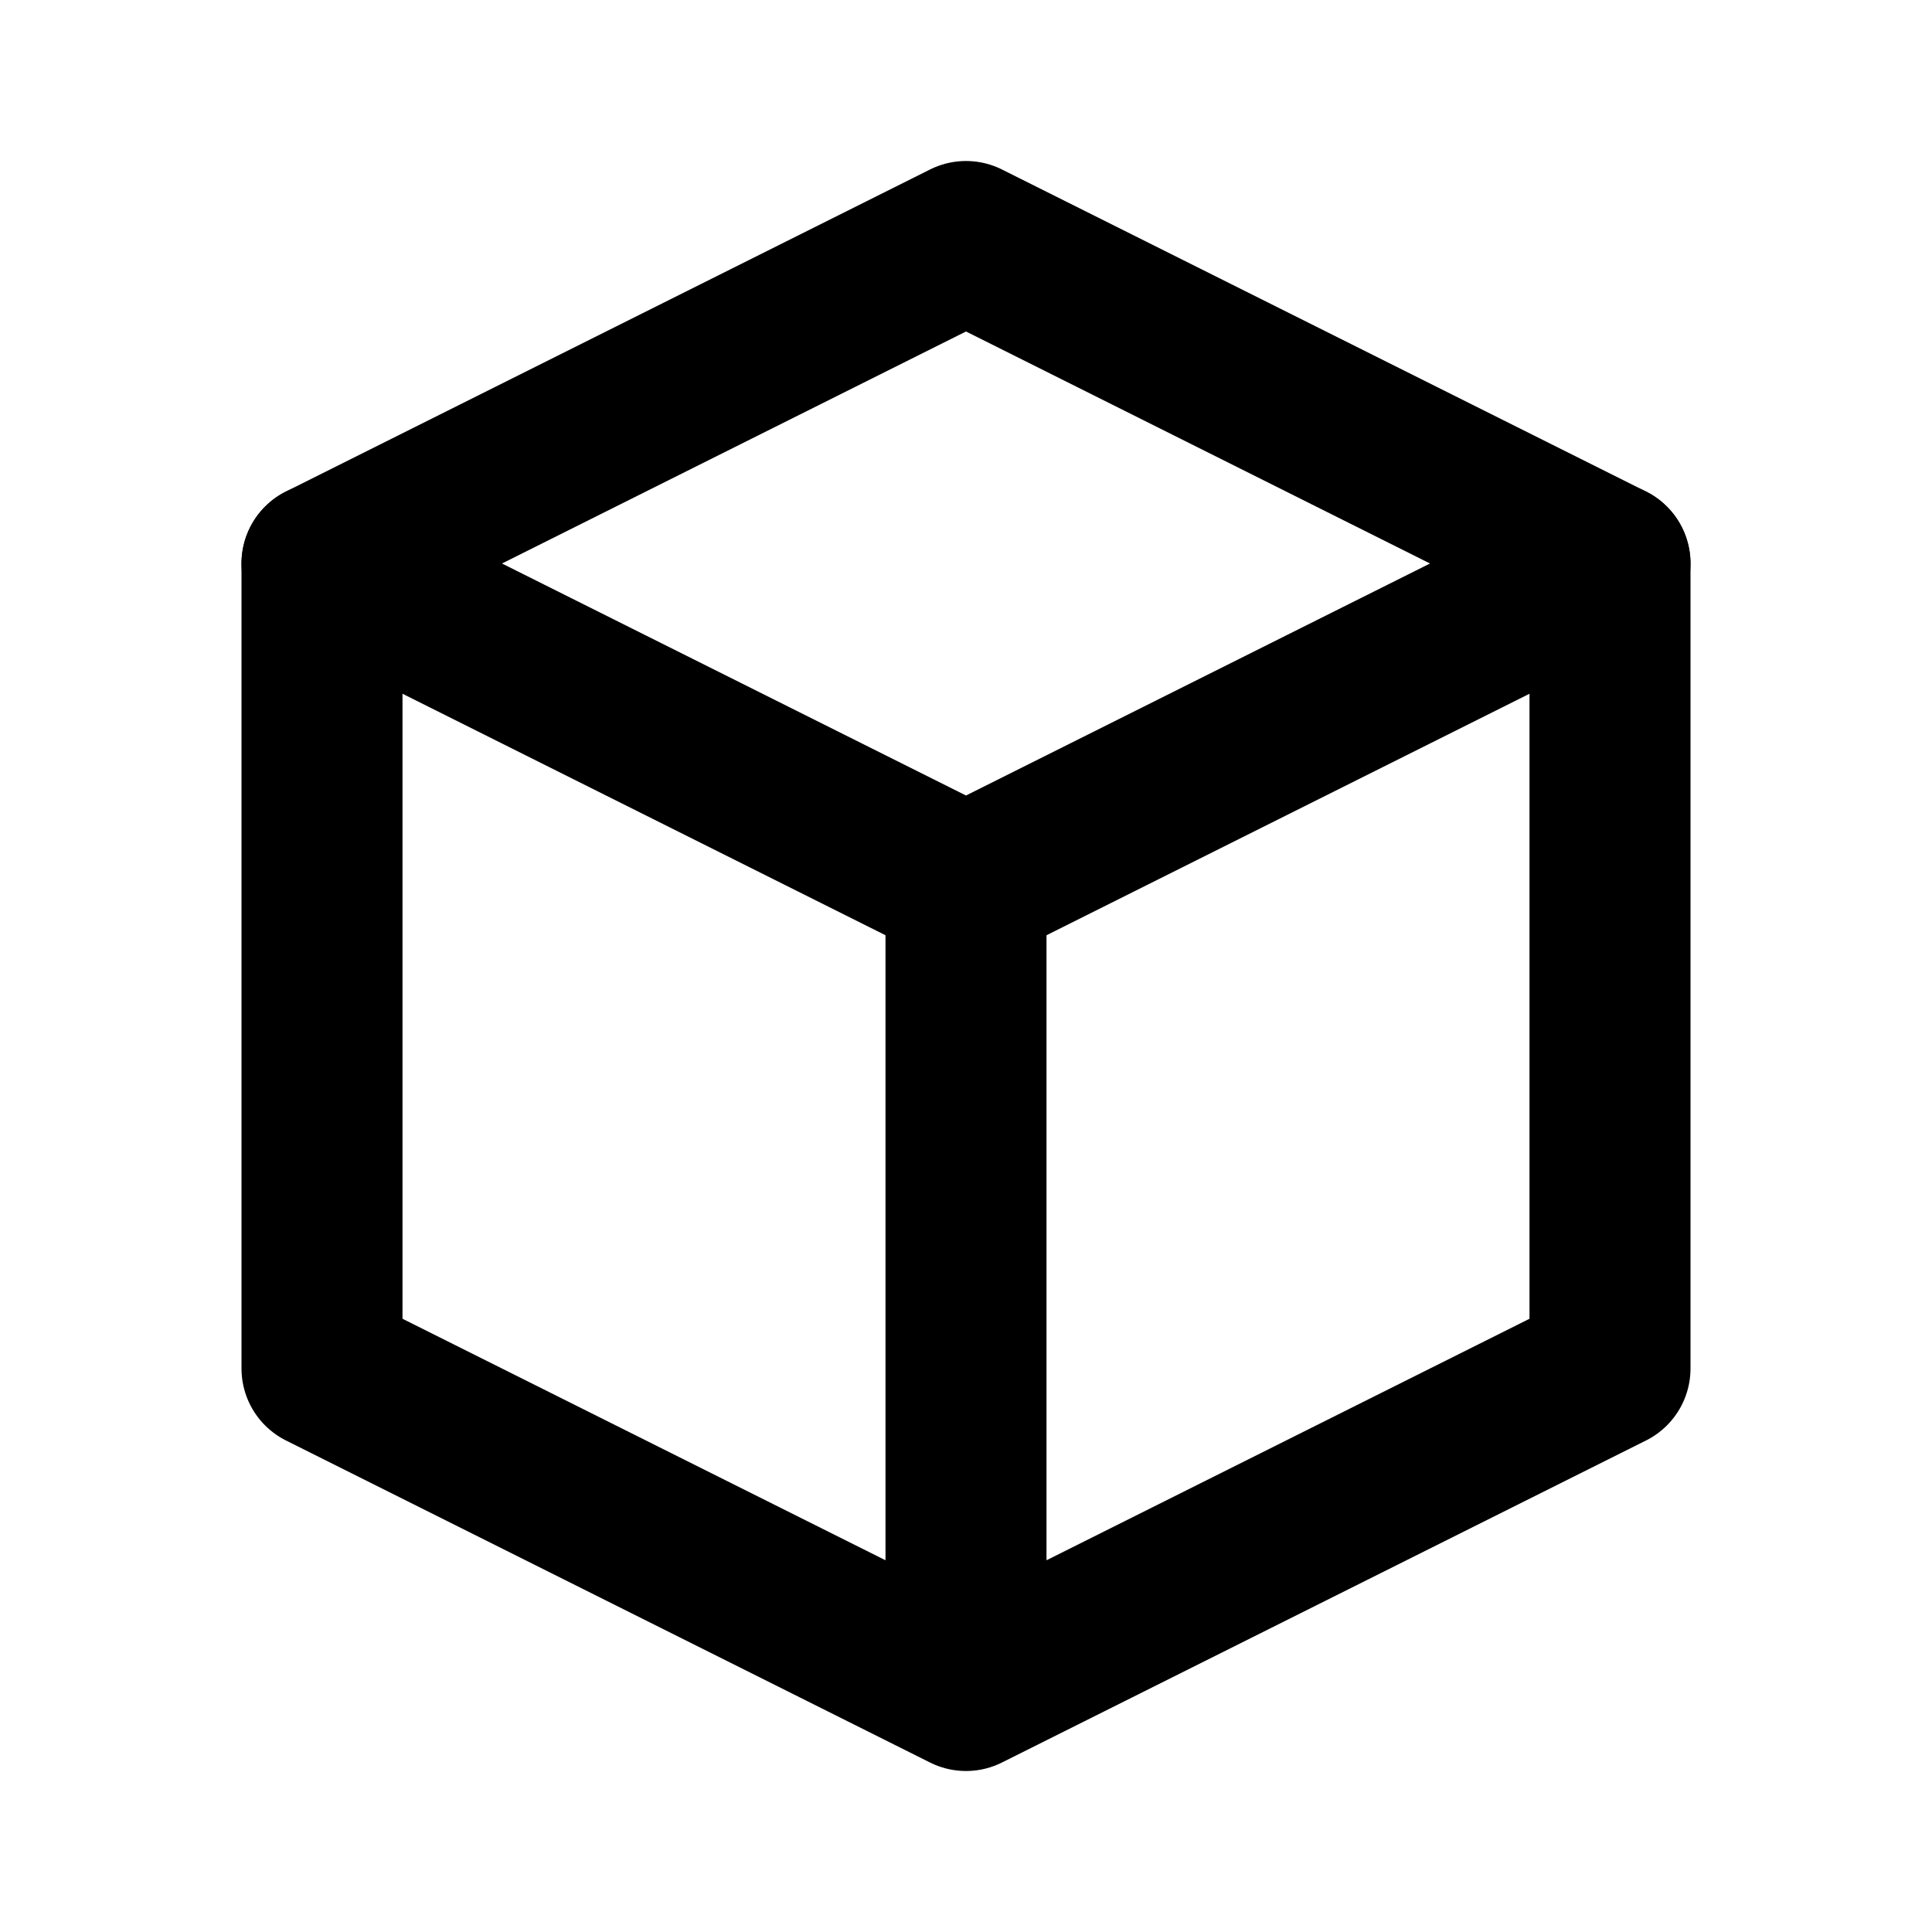
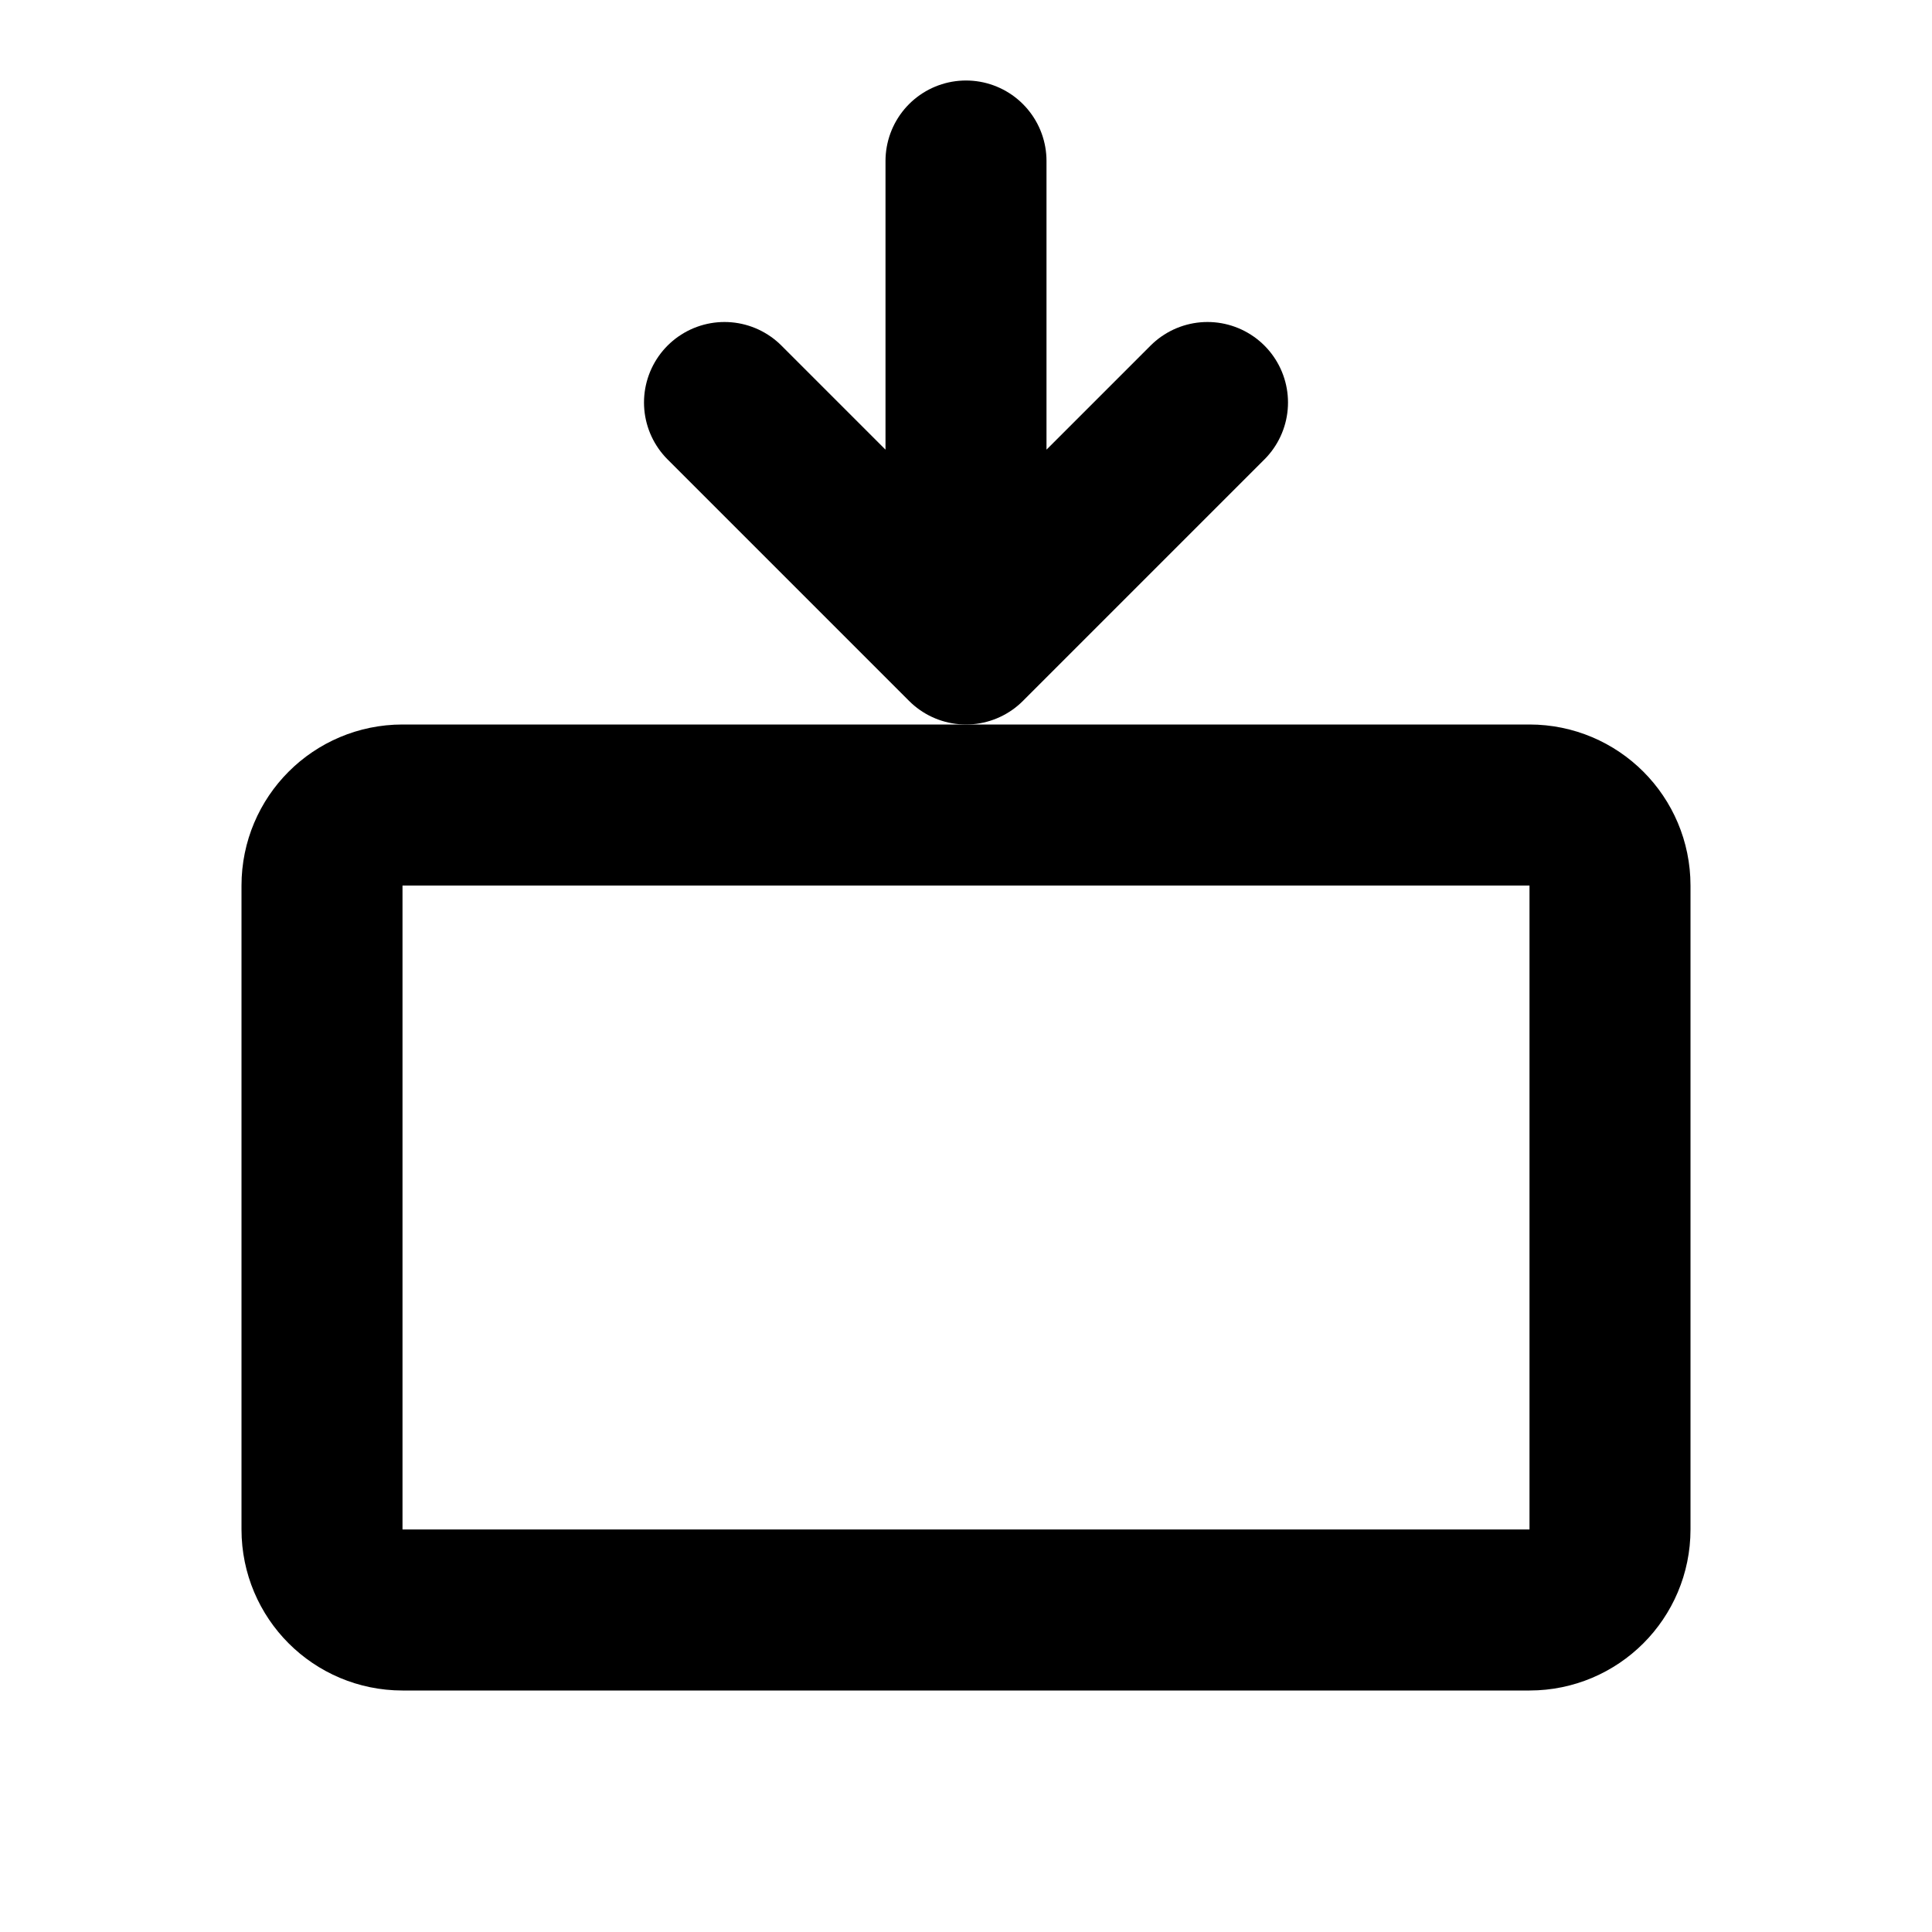
<svg xmlns="http://www.w3.org/2000/svg" width="24" height="24" viewBox="0 0 24 24" fill="none" stroke="currentColor" stroke-width="2" stroke-linecap="round" stroke-linejoin="round">
-   <path d="M12 3 4 7l8 4 8-4z" />
-   <path d="M4 7v10l8 4 8-4V7M12 11v10" />
+   <rect x="4" y="10" width="16" height="10" rx="1" />
+   <path d="M12 2v6m-3-3 3 3 3-3" />
</svg>
